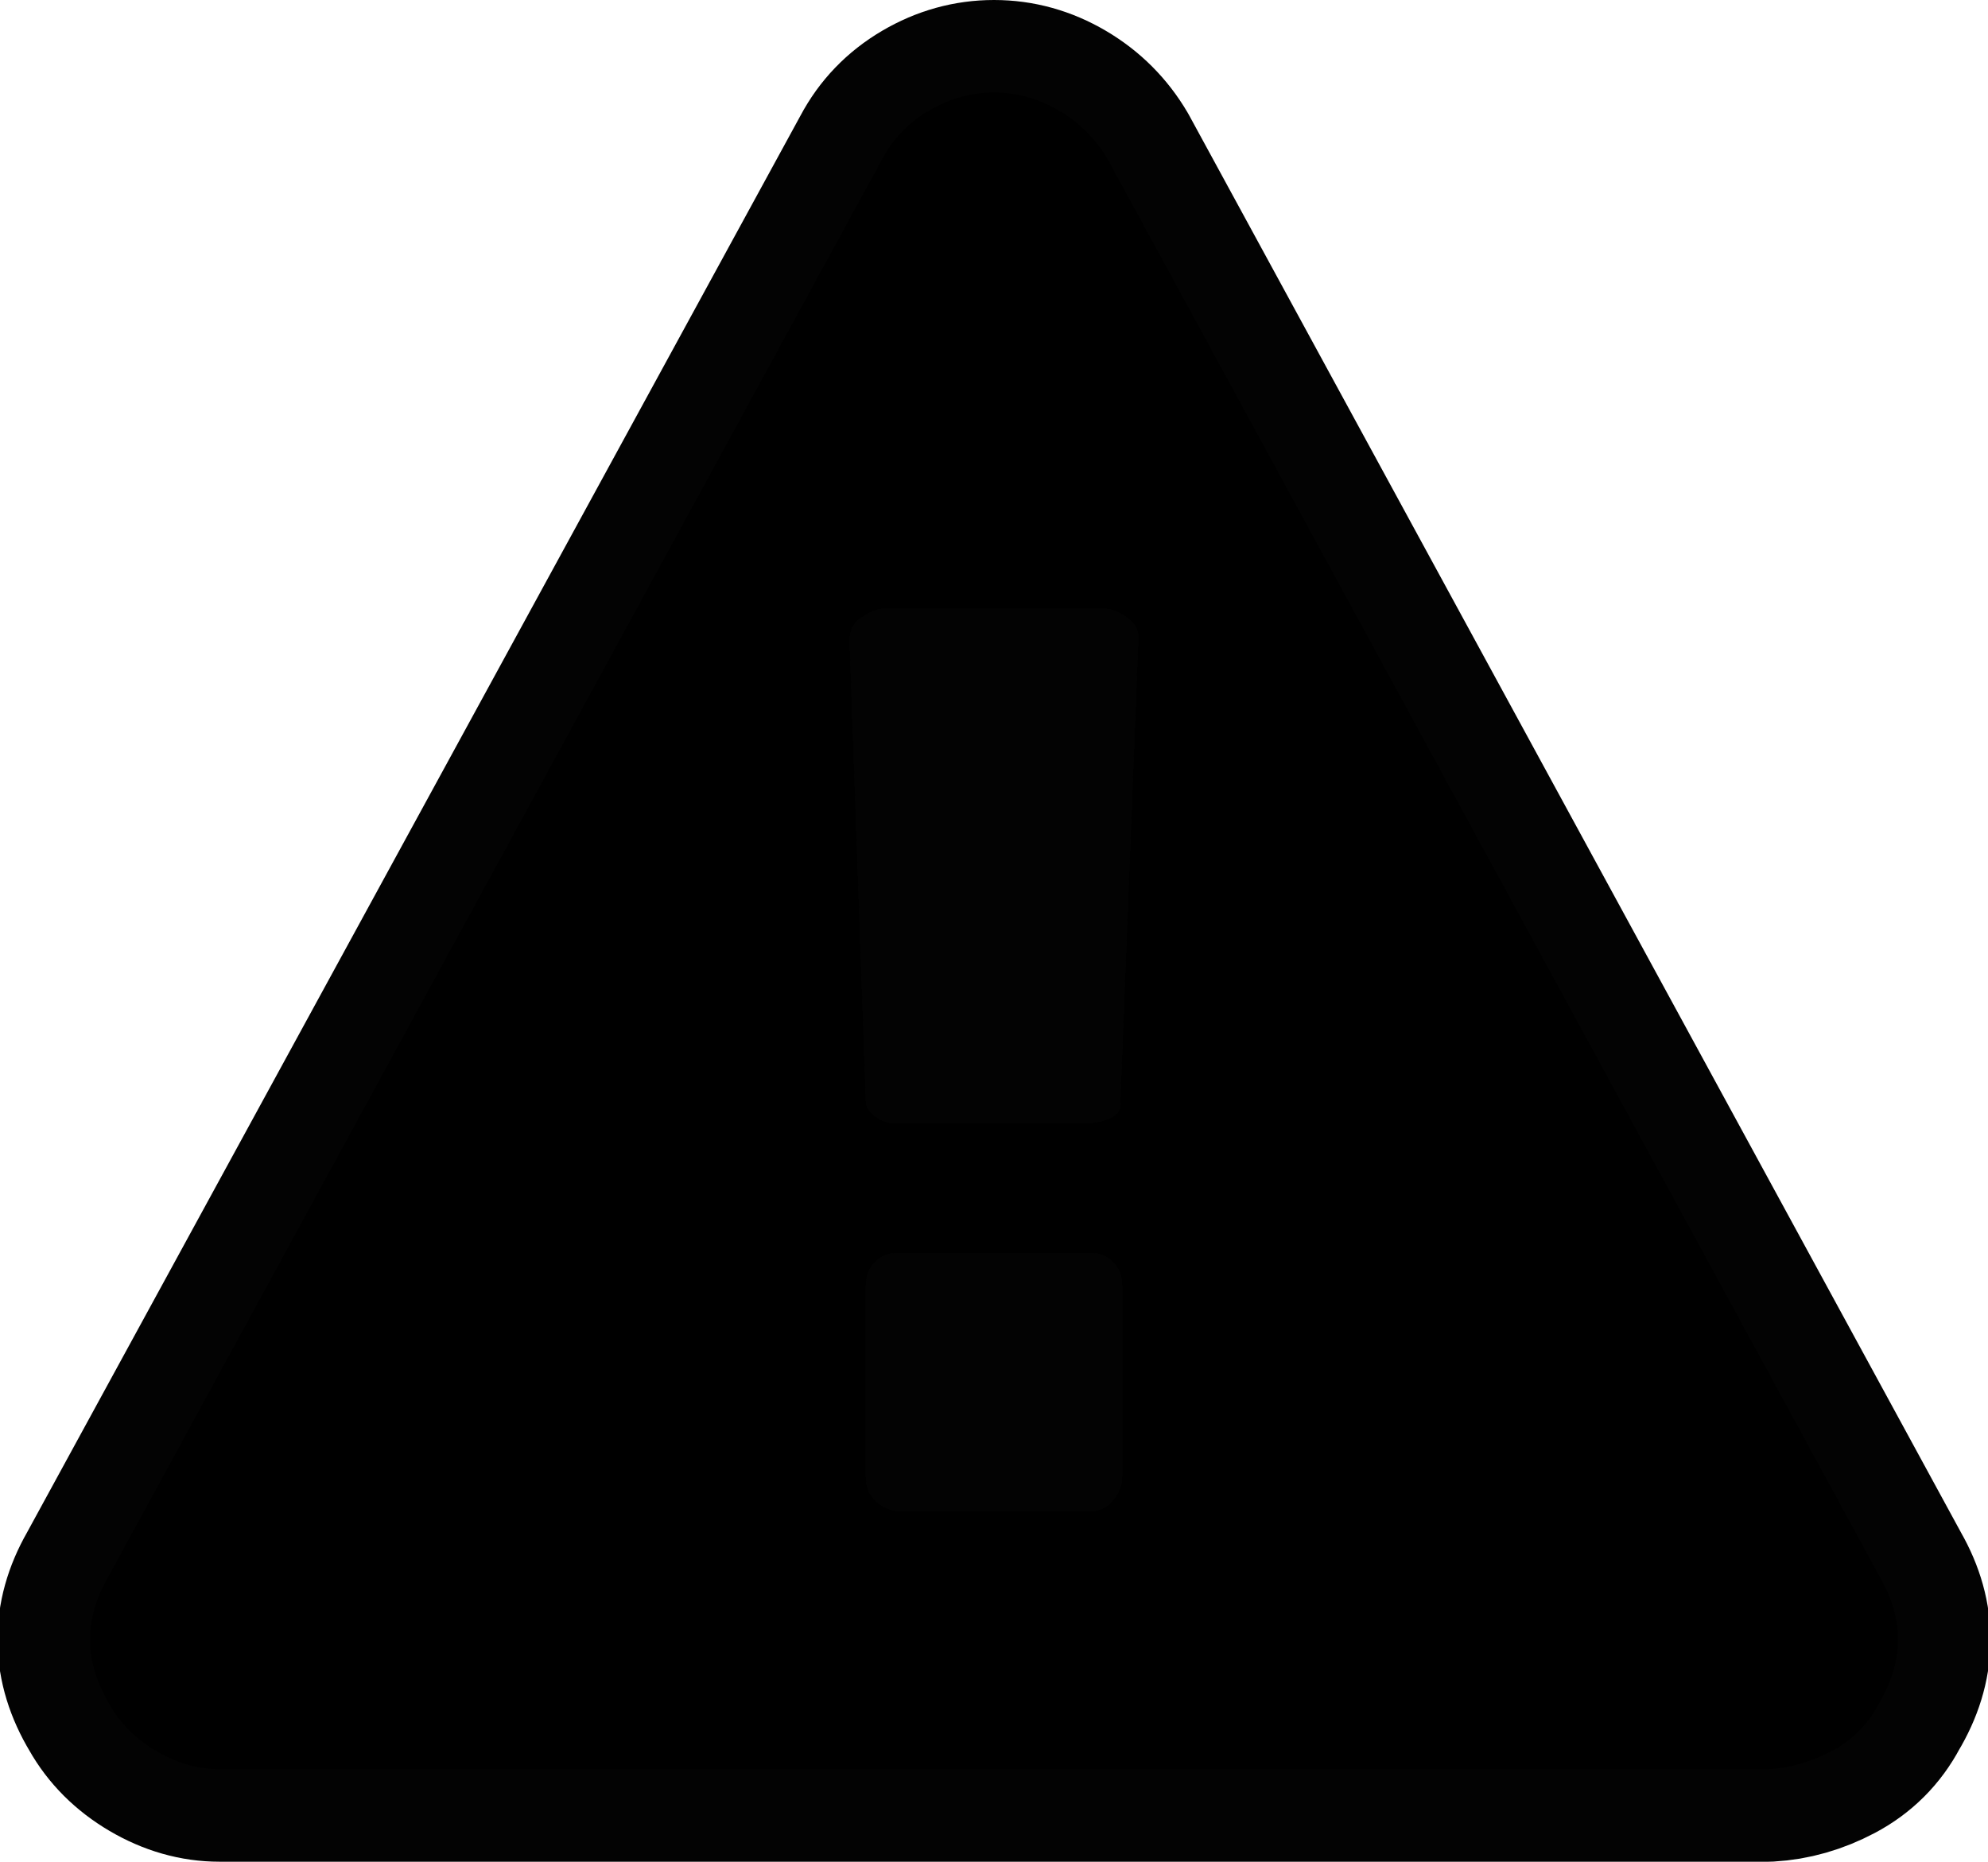
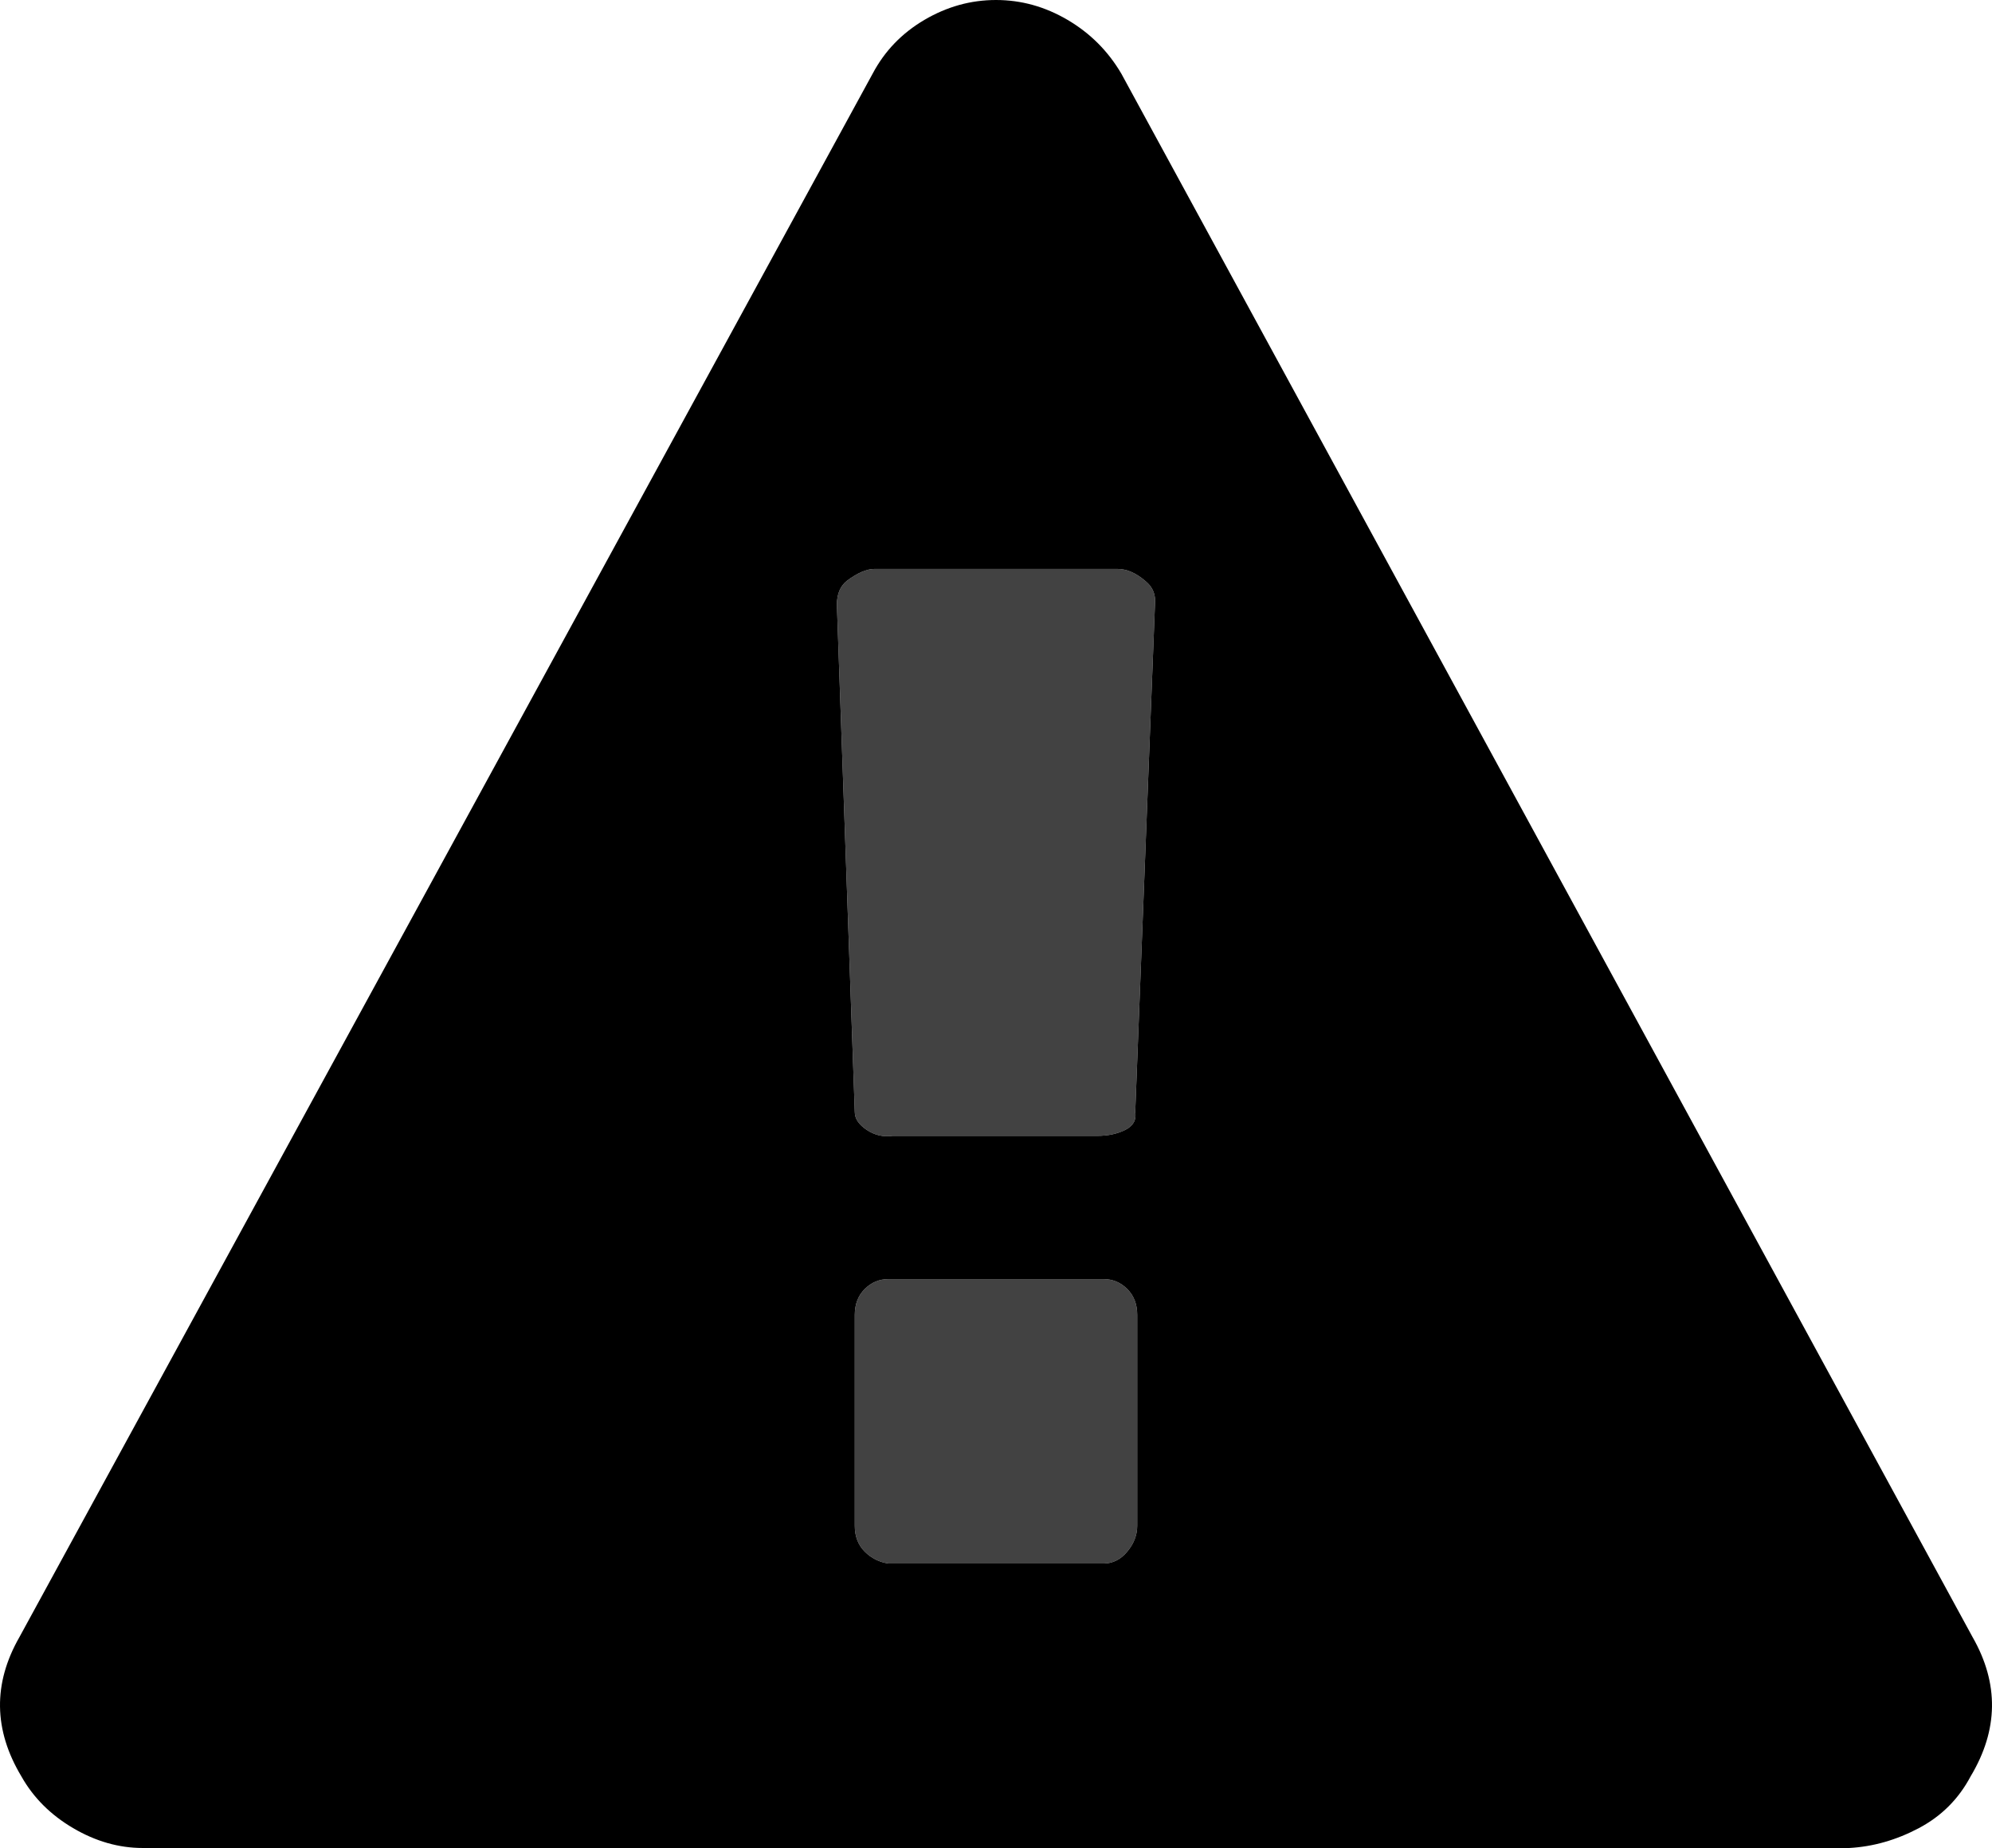
- <svg xmlns="http://www.w3.org/2000/svg" version="1.1" width="1127.73" height="1056.297" viewBox="0 0 1127.73 1056.297" id="svg1">
+ <svg xmlns="http://www.w3.org/2000/svg" version="1.1" width="1025.549" height="951.297" viewBox="0 0 1025.55 951.297" id="svg1">
  <defs id="defs1" />
-   <path d="m 563.864,52.5 c -12.971,0 -25.258,3.414 -36.863,10.24 -11.605,6.827 -20.479,16.043 -26.623,27.648 L 61.081,895.252 c -13.653,23.893 -13.313,47.786 1.023,71.68 6.144,10.923 15.02,19.798 26.625,26.625 11.605,6.827 23.552,10.24 35.84,10.24 h 878.592 c 12.288,-0.683 24.235,-4.096 35.84,-10.24 11.605,-6.144 20.481,-15.02 26.625,-26.625 14.336,-23.893 14.677,-47.786 1.023,-71.68 L 628.378,90.389 C 621.551,78.783 612.334,69.567 600.729,62.74 589.124,55.914 576.835,52.5 563.864,52.5 Z m -62.463,292.863 h 124.928 c 4.779,0 9.557,2.049 14.336,6.145 3.413,2.731 5.119,6.144 5.119,10.24 l -10.238,263.168 c 0.683,4.096 -1.025,7.169 -5.121,9.217 -4.096,2.048 -8.875,3.07 -14.336,3.07 H 510.616 c -4.779,0.683 -9.215,-0.34 -13.311,-3.07 -4.096,-2.731 -6.145,-5.803 -6.145,-9.217 l -9.217,-261.119 c 0,-5.461 1.708,-9.558 5.121,-12.289 5.461,-4.096 10.24,-6.145 14.336,-6.145 z m 7.168,365.568 h 110.592 c 4.779,0 8.874,1.708 12.287,5.121 3.413,3.413 5.121,7.849 5.121,13.311 V 837.908 c 0,4.779 -1.708,9.216 -5.121,13.312 -3.413,4.096 -7.508,6.143 -12.287,6.143 H 508.569 c -4.779,-0.683 -8.876,-2.729 -12.289,-6.143 -3.413,-3.413 -5.119,-7.851 -5.119,-13.312 V 729.363 c 0,-5.461 1.706,-9.897 5.119,-13.311 3.413,-3.413 7.51,-5.121 12.289,-5.121 z" style="fill:#000000;fill-opacity:1;stroke:#030303;stroke-width:105;stroke-linecap:round;stroke-linejoin:round;stroke-dasharray:none;stroke-opacity:1;paint-order:stroke fill markers" id="path2" />
-   <path d="m 501.401,345.363 c -4.096,0 -8.875,2.049 -14.336,6.145 -3.413,2.731 -5.121,6.828 -5.121,12.289 l 9.217,261.119 c 0,3.413 2.049,6.486 6.145,9.217 4.096,2.731 8.532,3.753 13.311,3.07 h 105.473 c 5.461,0 10.24,-1.022 14.336,-3.07 4.096,-2.048 5.804,-5.121 5.121,-9.217 l 10.238,-263.168 c 0,-4.096 -1.706,-7.51 -5.119,-10.24 -4.779,-4.096 -9.557,-6.145 -14.336,-6.145 z m 7.168,365.568 c -4.779,0 -8.876,1.708 -12.289,5.121 -3.413,3.413 -5.119,7.849 -5.119,13.311 V 837.908 c 0,5.461 1.706,9.899 5.119,13.312 3.413,3.413 7.51,5.46 12.289,6.143 h 110.592 c 4.779,0 8.874,-2.047 12.287,-6.143 3.413,-4.096 5.121,-8.534 5.121,-13.312 V 729.363 c 0,-5.461 -1.708,-9.897 -5.121,-13.311 -3.413,-3.413 -7.508,-5.121 -12.287,-5.121 z" style="fill:#030303;fill-opacity:1;stroke-width:100;stroke-linecap:round;stroke-miterlimit:10;paint-order:stroke fill markers" id="path3" />
+   <path d="M 512.774,0 C 499.803,0 487.516,3.414 475.91,10.24 464.305,17.067 455.431,26.283 449.287,37.889 L 9.991,842.752 c -13.653,23.893 -13.313,47.786 1.023,71.68 6.144,10.923 15.02,19.798 26.625,26.625 11.605,6.827 23.552,10.24 35.84,10.24 H 952.071 c 12.288,-0.683 24.235,-4.096 35.84,-10.24 11.605,-6.144 20.481,-15.02 26.625,-26.625 14.336,-23.893 14.677,-47.786 1.023,-71.68 L 577.287,37.889 C 570.461,26.283 561.244,17.067 549.639,10.24 538.034,3.414 525.744,0 512.774,0 Z m -62.463,292.863 h 124.928 c 4.779,0 9.557,2.049 14.336,6.145 3.413,2.731 5.119,6.144 5.119,10.24 l -10.238,263.168 c 0.683,4.096 -1.025,7.169 -5.121,9.217 -4.096,2.048 -8.875,3.07 -14.336,3.07 H 459.526 c -4.779,0.683 -9.215,-0.34 -13.311,-3.07 -4.096,-2.731 -6.145,-5.803 -6.145,-9.217 L 430.854,311.297 c 0,-5.461 1.708,-9.558 5.121,-12.289 5.461,-4.096 10.24,-6.145 14.336,-6.145 z m 7.168,365.568 h 110.592 c 4.779,0 8.874,1.708 12.287,5.121 3.413,3.413 5.121,7.849 5.121,13.311 V 785.408 c 0,4.779 -1.708,9.216 -5.121,13.312 -3.413,4.096 -7.508,6.143 -12.287,6.143 H 457.479 c -4.779,-0.683 -8.876,-2.729 -12.289,-6.143 -3.413,-3.413 -5.119,-7.851 -5.119,-13.312 V 676.863 c 0,-5.461 1.706,-9.897 5.119,-13.311 3.413,-3.413 7.51,-5.121 12.289,-5.121 z" style="fill:#000000;fill-opacity:1;stroke:none;stroke-width:105;stroke-linecap:round;stroke-linejoin:round;stroke-dasharray:none;stroke-opacity:1;paint-order:stroke fill markers" id="path2" />
+   <path d="m 450.311,292.863 c -4.096,0 -8.875,2.049 -14.336,6.145 -3.413,2.731 -5.121,6.828 -5.121,12.289 l 9.217,261.119 c 0,3.413 2.049,6.486 6.145,9.217 4.096,2.731 8.532,3.753 13.311,3.07 h 105.473 c 5.461,0 10.24,-1.022 14.336,-3.07 4.096,-2.048 5.804,-5.121 5.121,-9.217 l 10.238,-263.168 c 0,-4.096 -1.706,-7.51 -5.119,-10.24 -4.779,-4.096 -9.557,-6.145 -14.336,-6.145 z m 7.168,365.568 c -4.779,0 -8.876,1.708 -12.289,5.121 -3.413,3.413 -5.119,7.849 -5.119,13.311 V 785.408 c 0,5.461 1.706,9.899 5.119,13.312 3.413,3.413 7.51,5.46 12.289,6.143 h 110.592 c 4.779,0 8.874,-2.047 12.287,-6.143 3.413,-4.096 5.121,-8.534 5.121,-13.312 V 676.863 c 0,-5.461 -1.708,-9.897 -5.121,-13.311 -3.413,-3.413 -7.508,-5.121 -12.287,-5.121 z" style="fill:#030303;fill-opacity:0.75;stroke-width:100;stroke-linecap:round;stroke-miterlimit:10;paint-order:stroke fill markers" id="path3" />
</svg>
